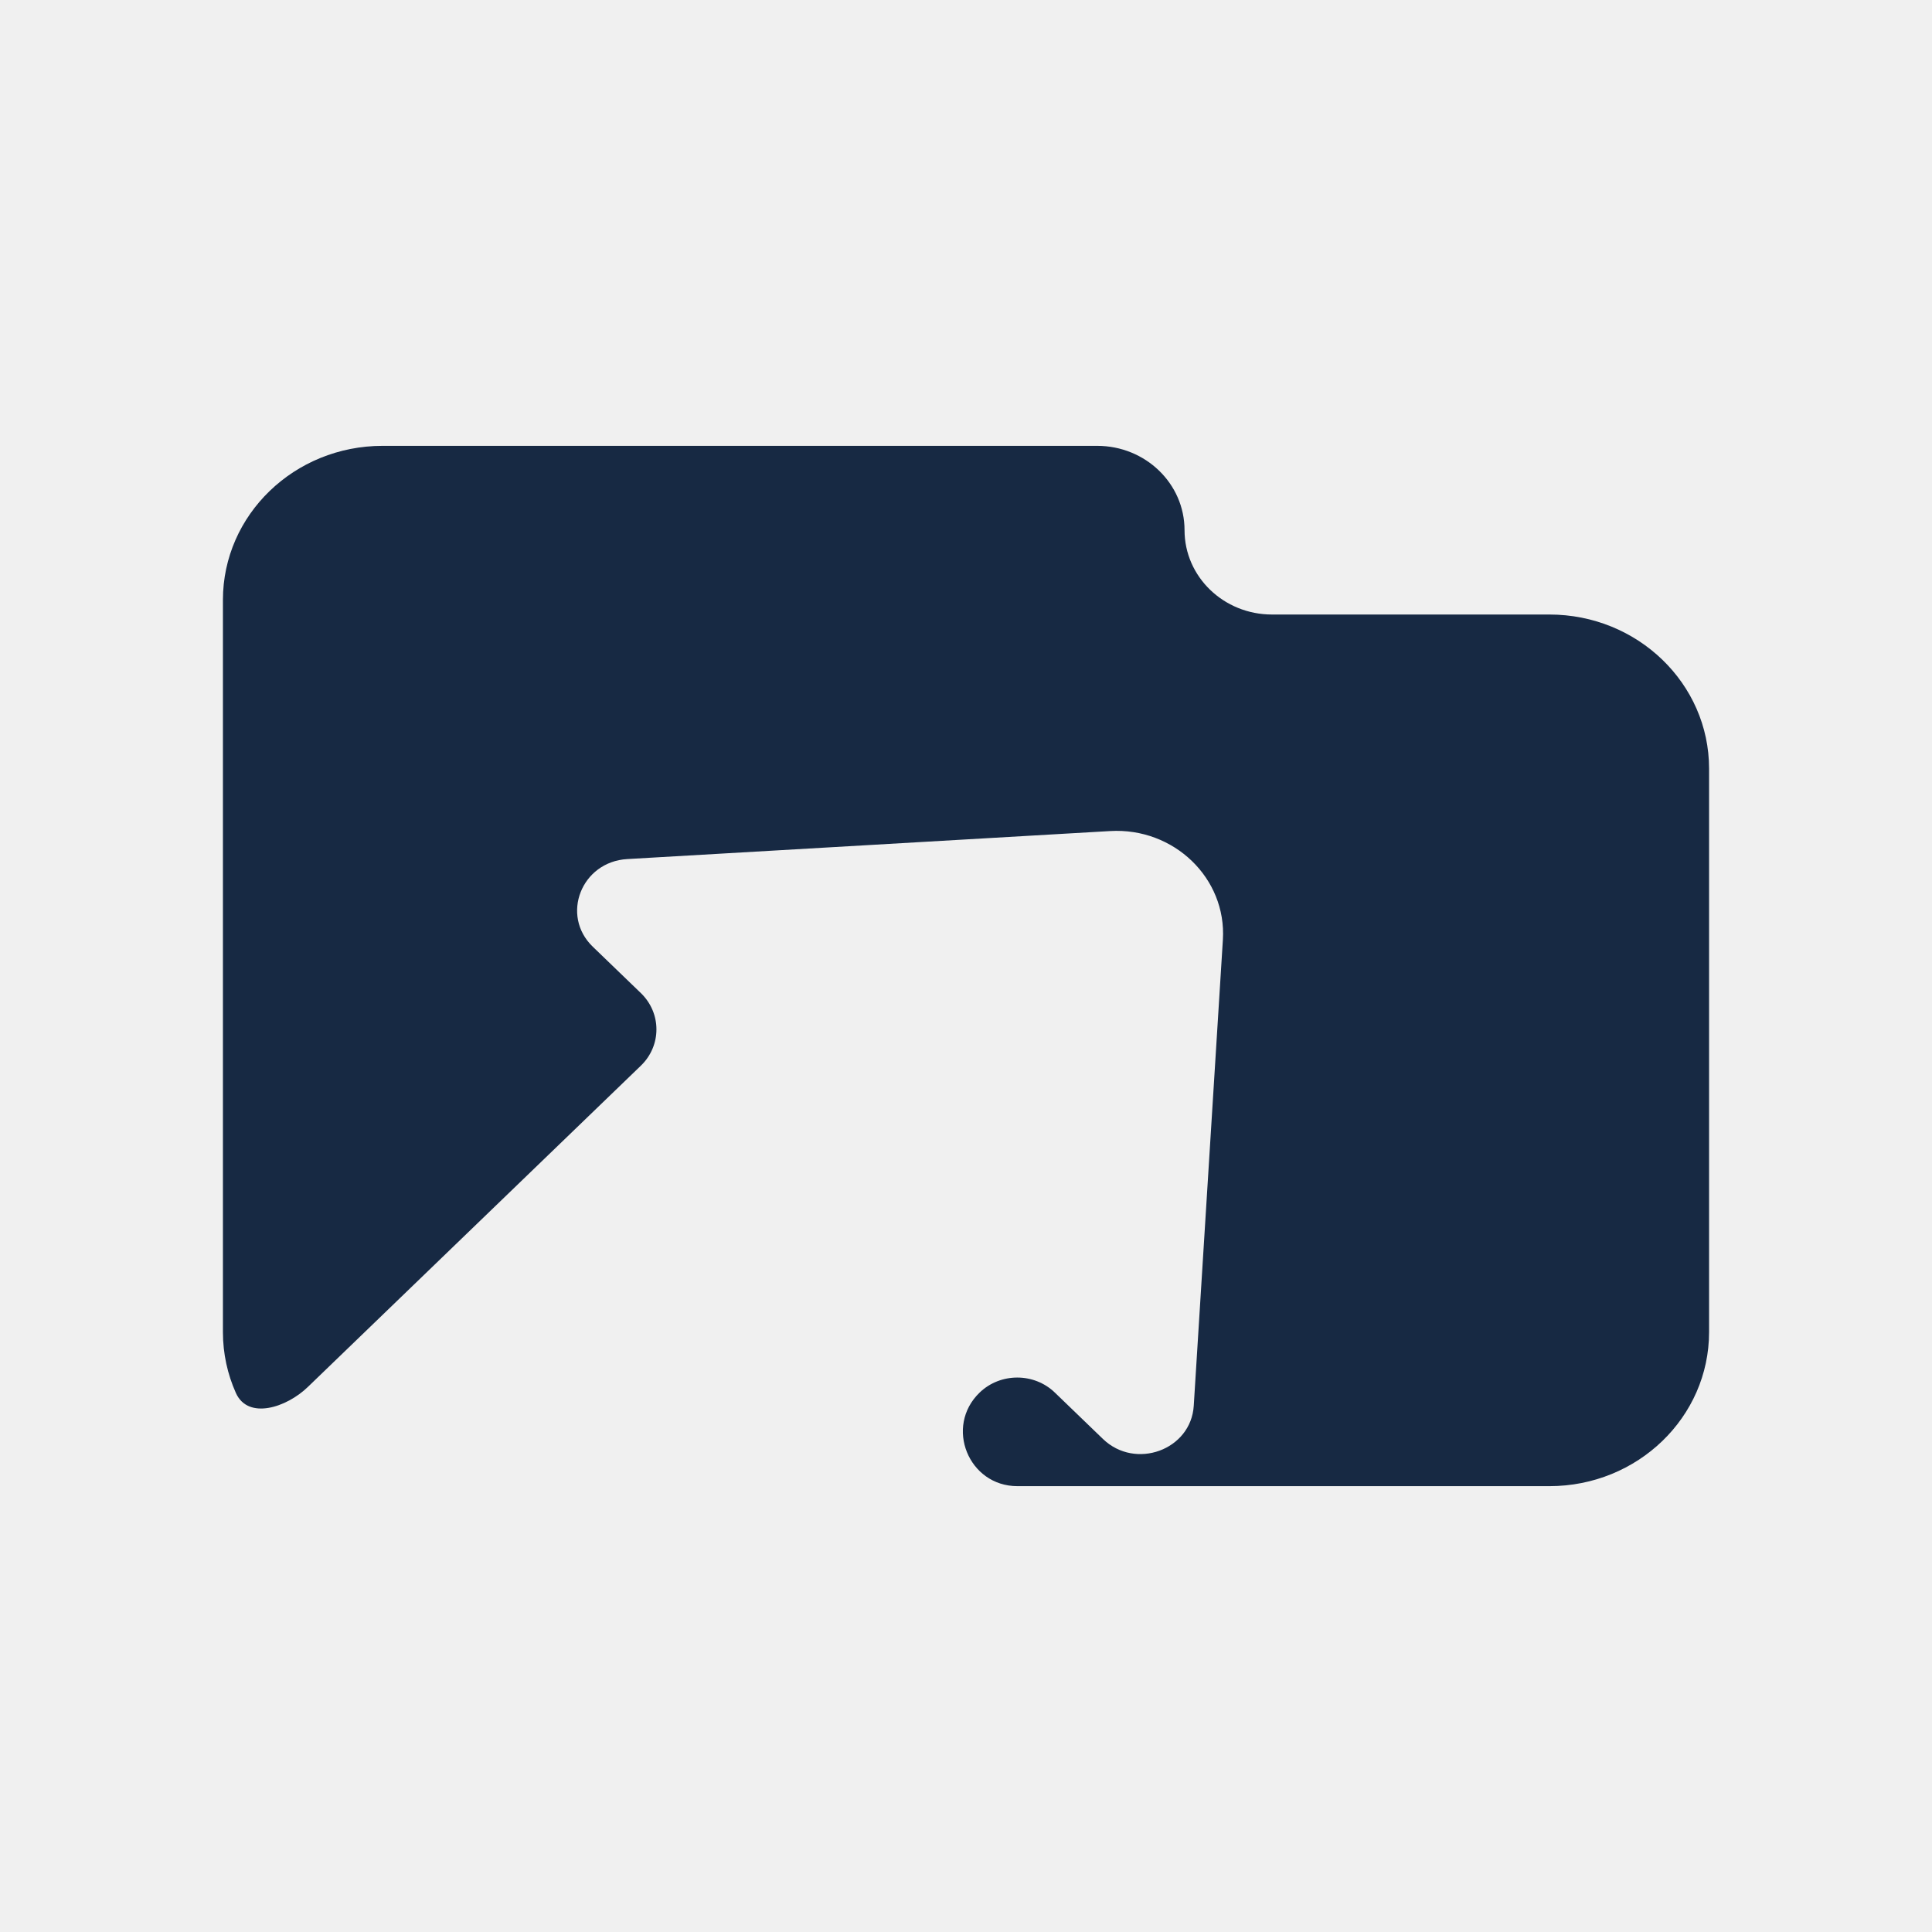
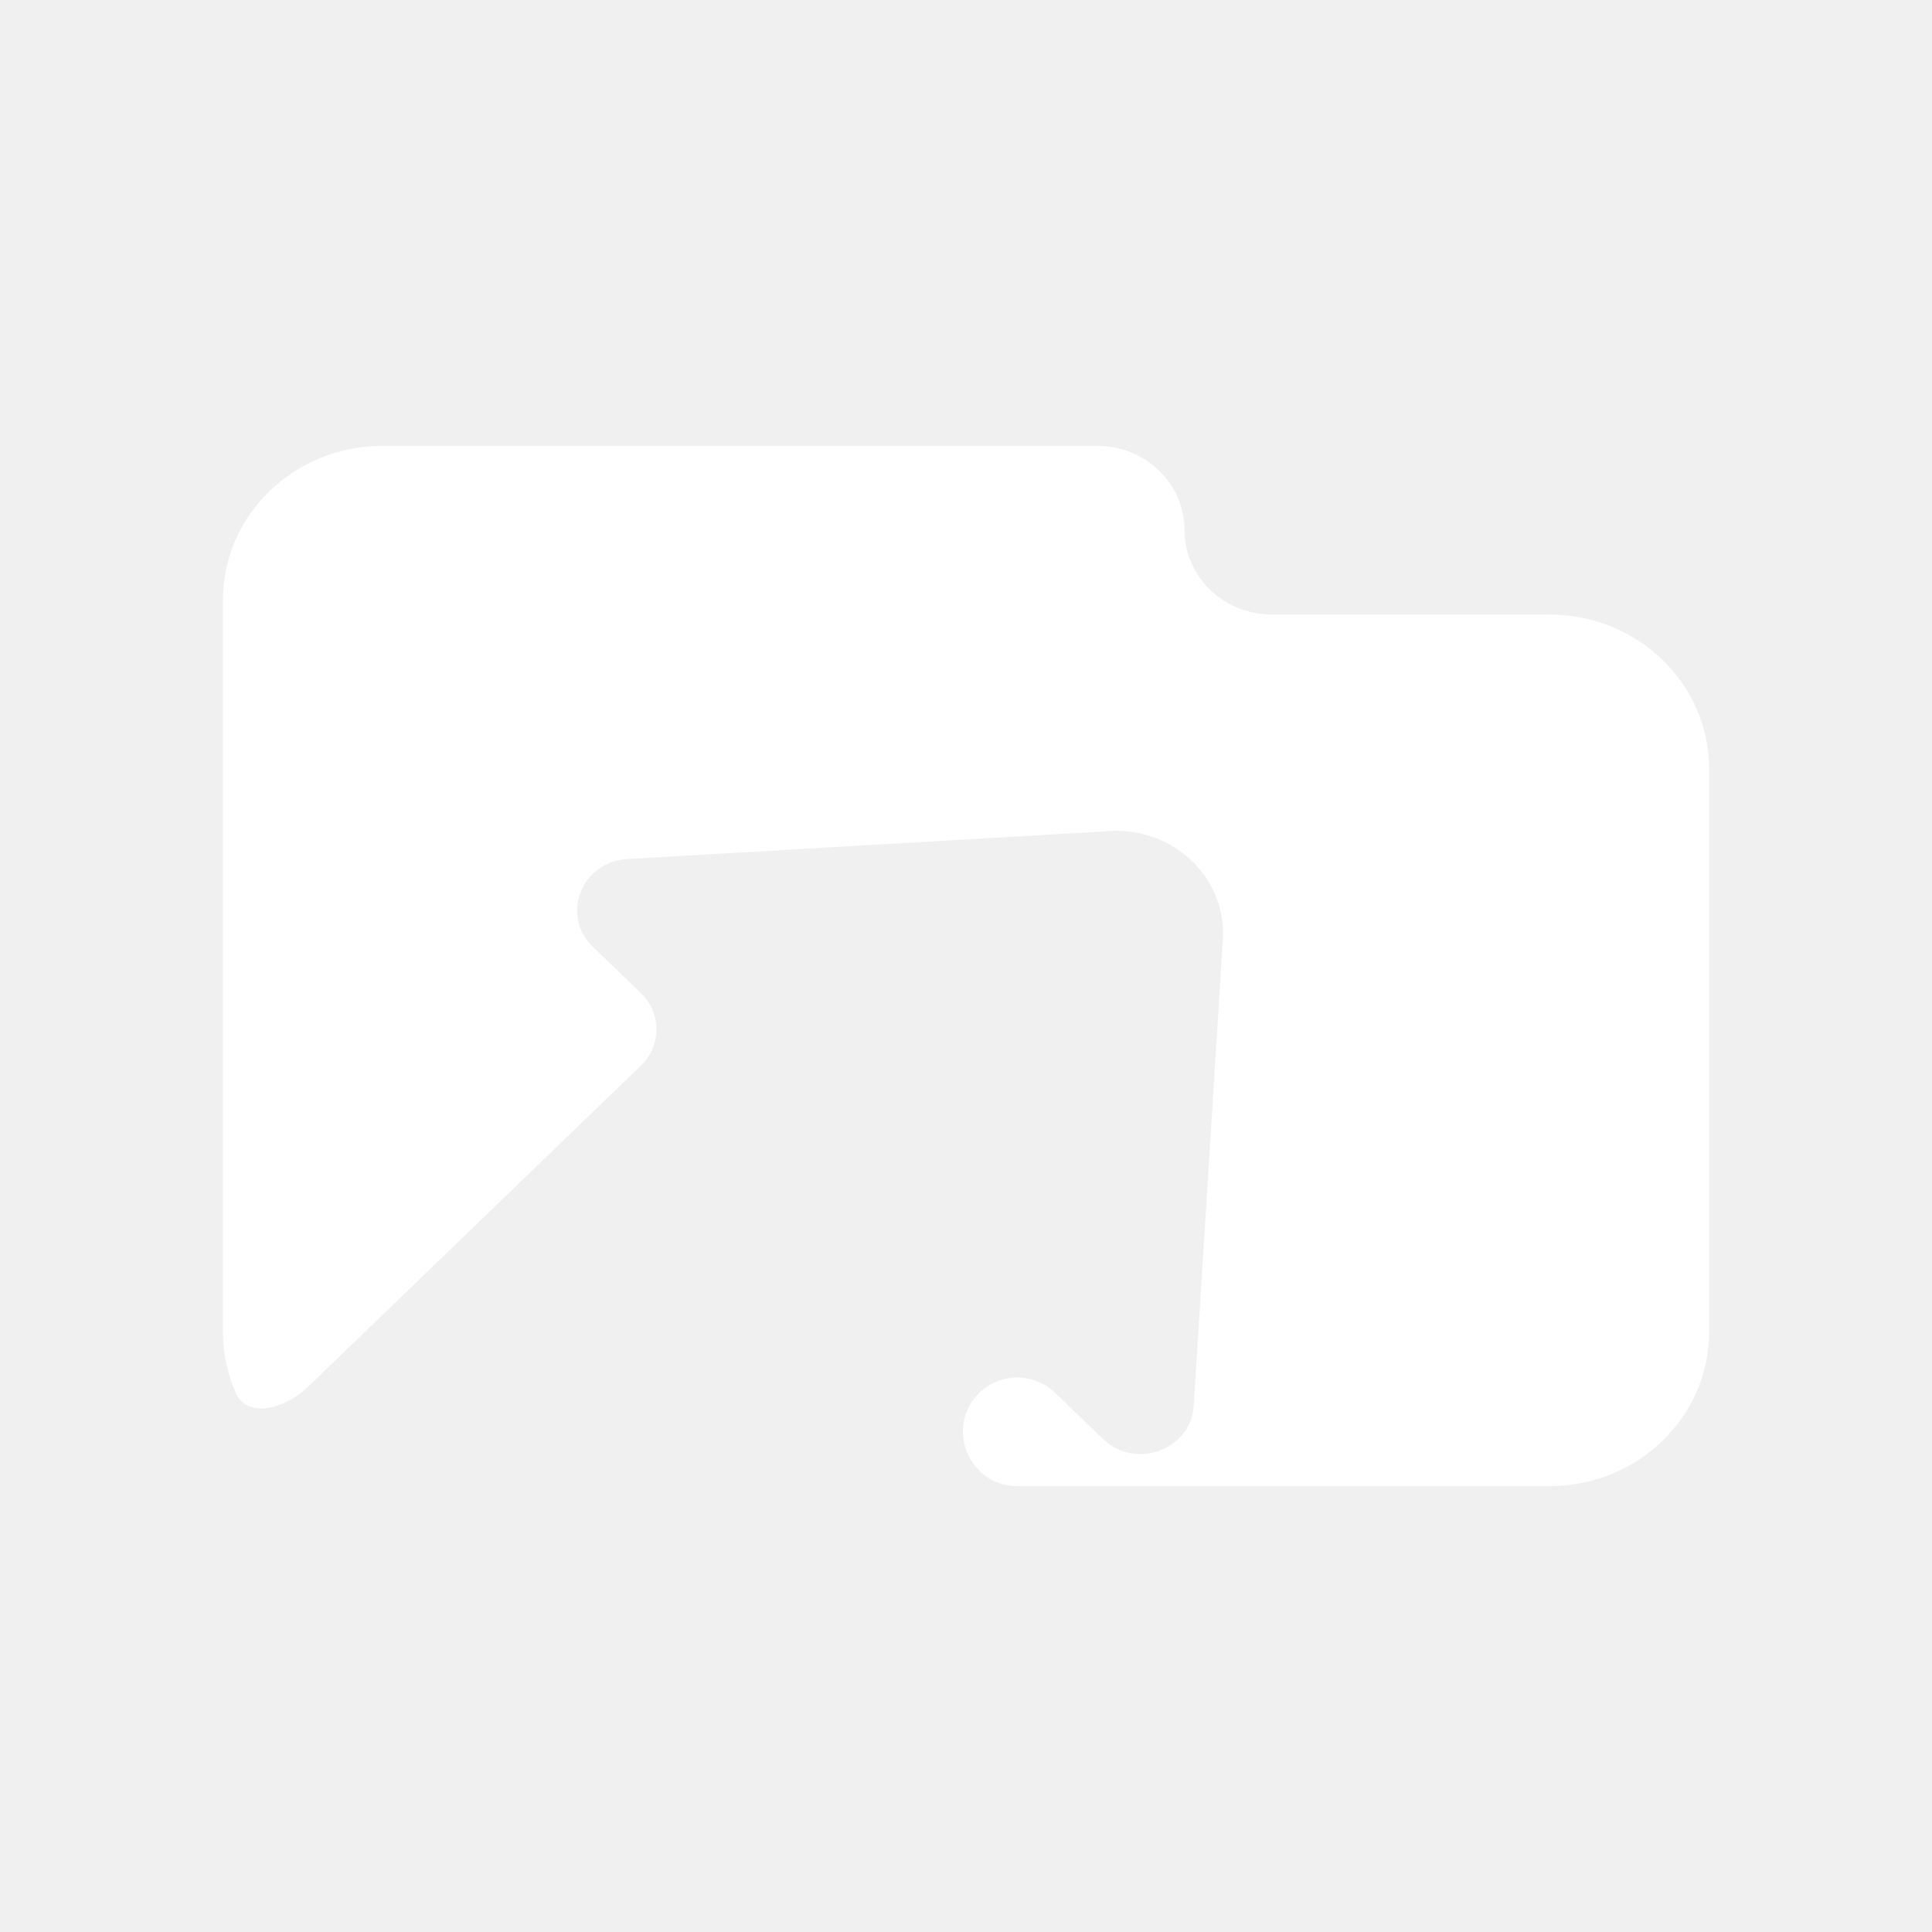
<svg xmlns="http://www.w3.org/2000/svg" width="26" height="26" viewBox="0 0 26 26" fill="none">
-   <path d="M15.941 7.135C15.941 6.508 15.415 6 14.765 6H5.149C3.962 6 3 6.928 3 8.074V17.926C3 18.217 3.062 18.494 3.174 18.745C3.337 19.111 3.855 18.944 4.143 18.665V18.665L8.624 14.342C8.904 14.072 8.904 13.634 8.624 13.364L7.977 12.74C7.541 12.319 7.824 11.597 8.441 11.561L14.94 11.184C15.798 11.134 16.508 11.819 16.457 12.647L16.065 18.918C16.028 19.513 15.28 19.786 14.843 19.365L14.196 18.741C13.917 18.471 13.463 18.471 13.183 18.741V18.741C12.709 19.198 13.033 20 13.692 20H20.851C22.038 20 23 19.072 23 17.926V10.344C23 9.199 22.038 8.27 20.851 8.27H17.118C16.468 8.27 15.941 7.762 15.941 7.135Z" fill="#172943" />
+   <path d="M15.941 7.135C15.941 6.508 15.415 6 14.765 6H5.149C3.962 6 3 6.928 3 8.074V17.926C3 18.217 3.062 18.494 3.174 18.745C3.337 19.111 3.855 18.944 4.143 18.665V18.665L8.624 14.342C8.904 14.072 8.904 13.634 8.624 13.364L7.977 12.74C7.541 12.319 7.824 11.597 8.441 11.561L14.94 11.184C15.798 11.134 16.508 11.819 16.457 12.647L16.065 18.918C16.028 19.513 15.28 19.786 14.843 19.365L14.196 18.741C13.917 18.471 13.463 18.471 13.183 18.741V18.741C12.709 19.198 13.033 20 13.692 20H20.851C22.038 20 23 19.072 23 17.926V10.344C23 9.199 22.038 8.27 20.851 8.27H17.118C16.468 8.27 15.941 7.762 15.941 7.135Z" fill="white" />
</svg>
